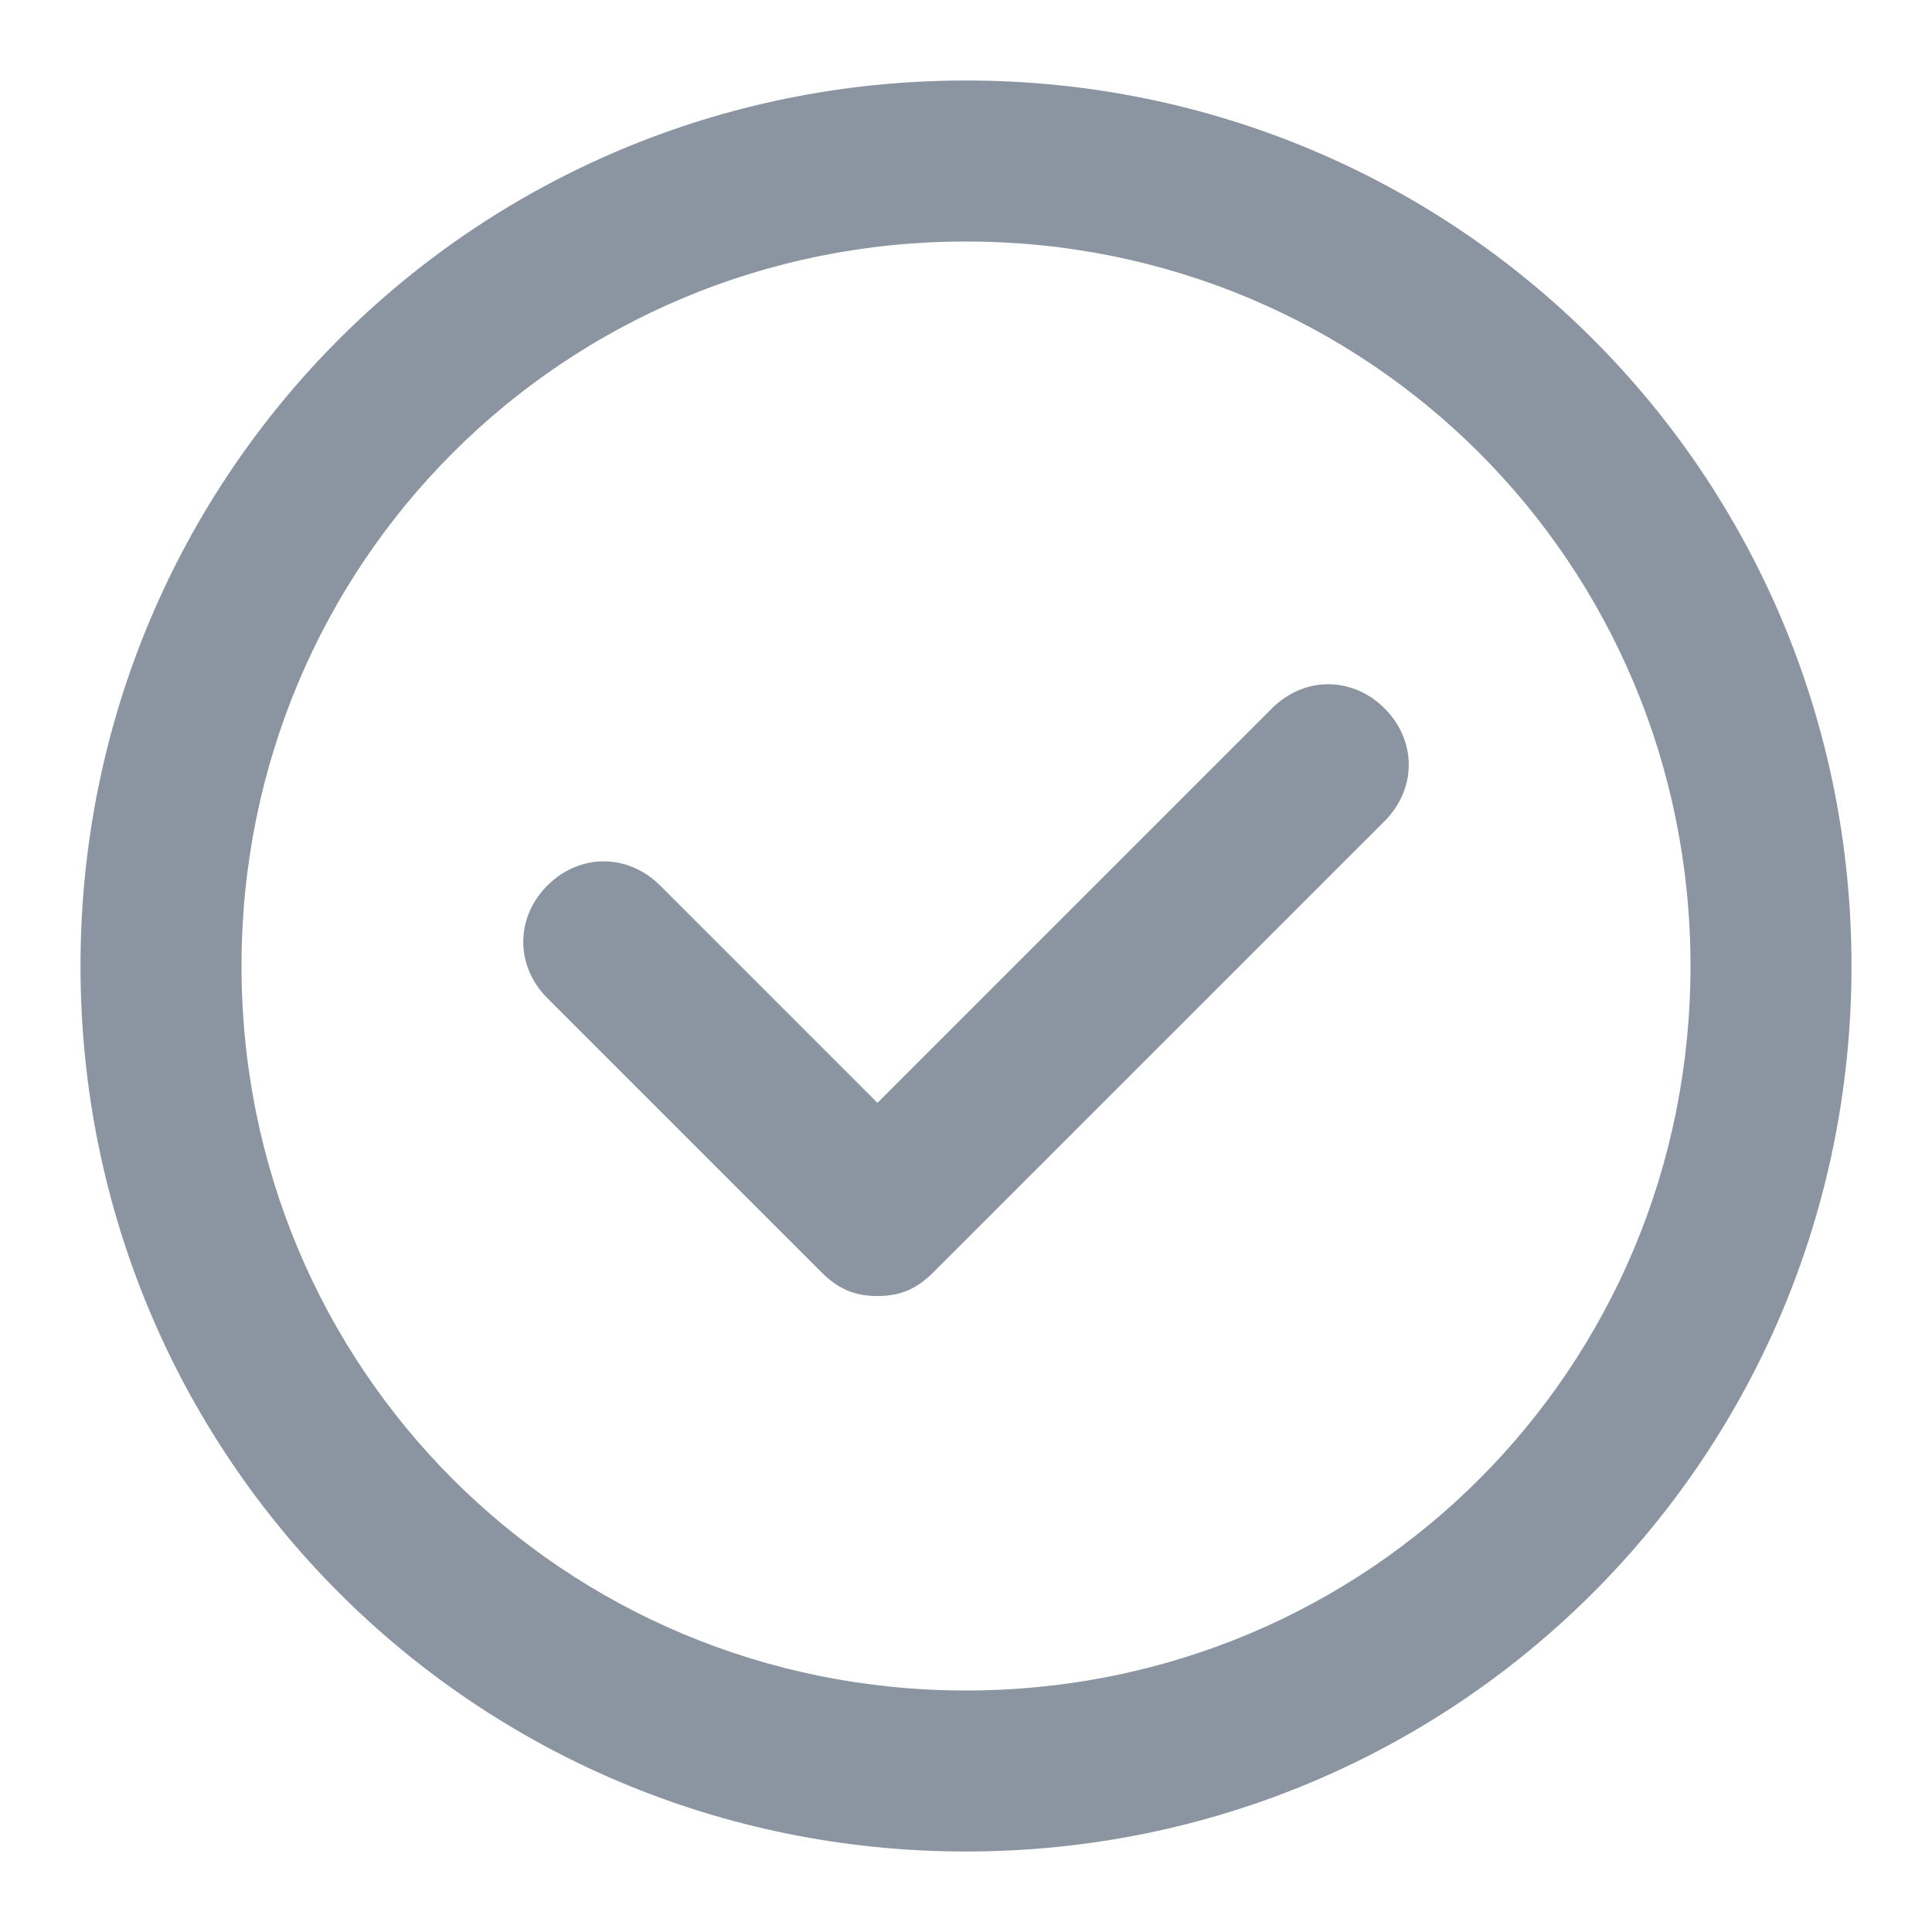
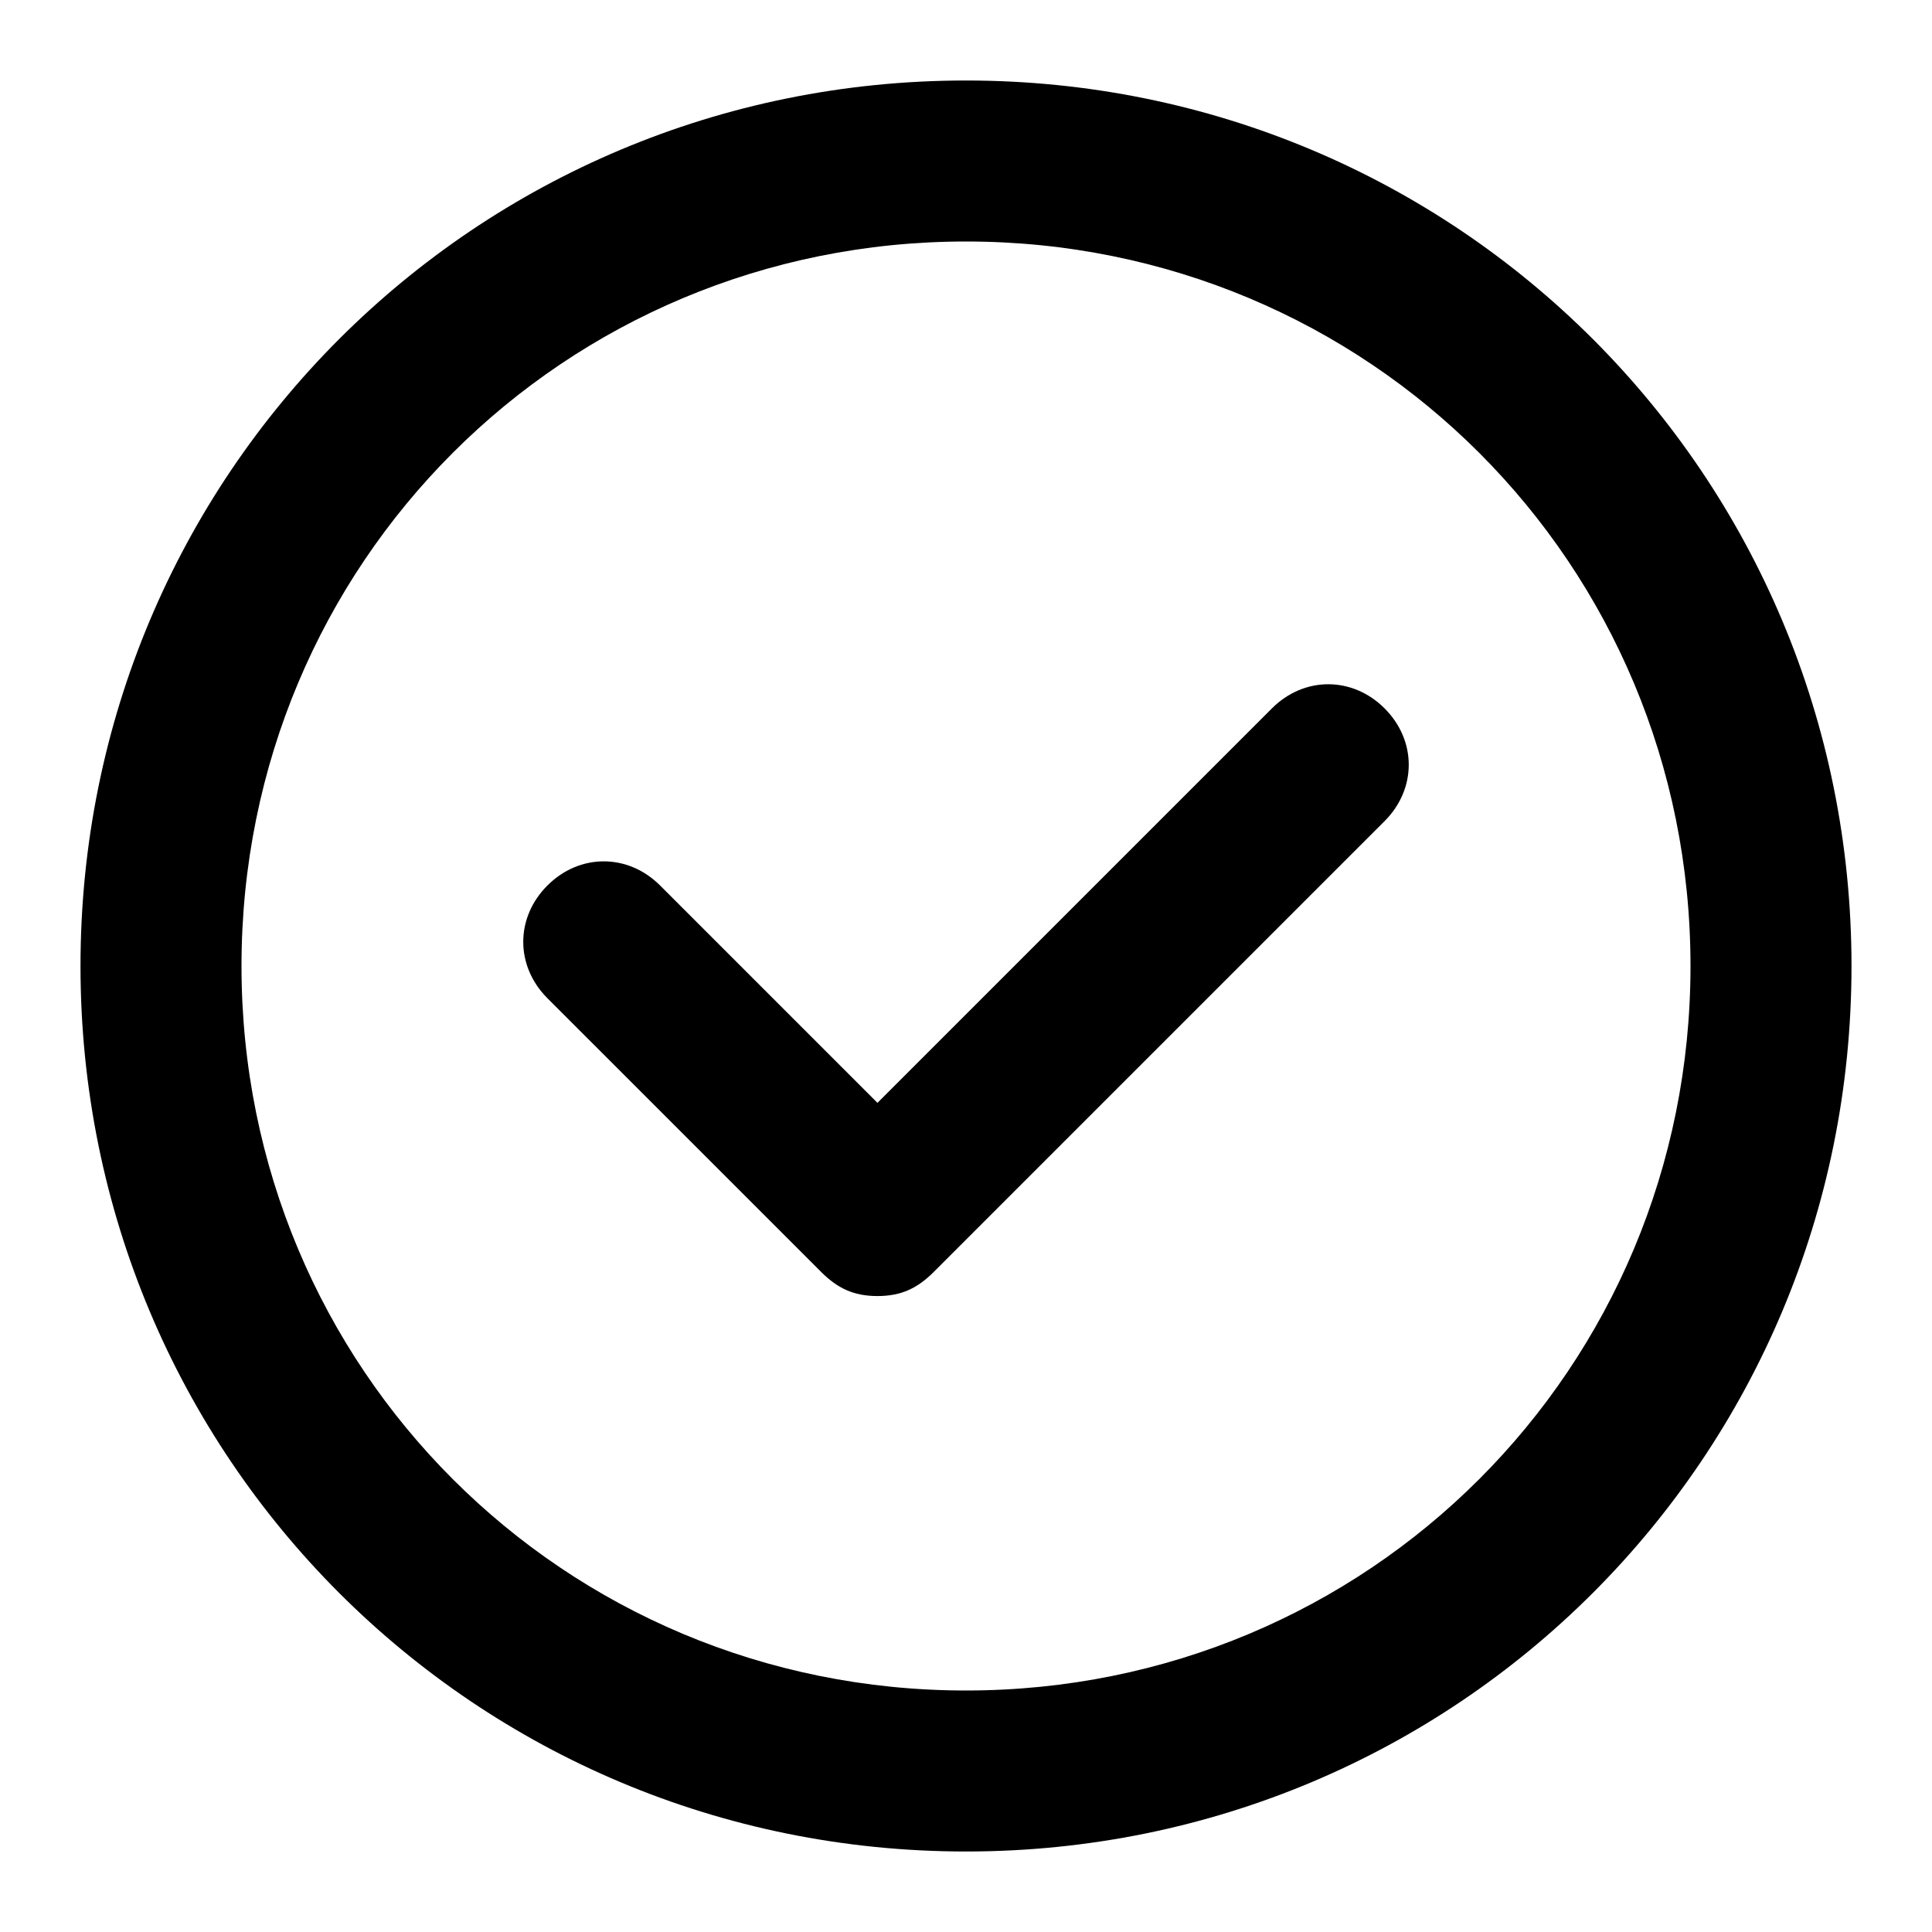
<svg xmlns="http://www.w3.org/2000/svg" width="24" height="24" viewBox="0 0 24 24" fill="none">
  <g id="icon-check-circle-line-mono">
-     <path id="Vector" fill-rule="evenodd" clip-rule="evenodd" d="M17.2 10.2L11.6 15.8C11.4 16 11.2 16.1 10.9 16.1C10.6 16.1 10.4 16 10.2 15.8L6.8 12.4C6.4 12 6.4 11.4 6.8 11C7.2 10.6 7.8 10.6 8.2 11L10.9 13.7L15.8 8.8C16.2 8.4 16.8 8.4 17.2 8.8C17.6 9.2 17.6 9.8 17.2 10.2Z" fill="#8B95A1" />
-     <path id="Vector_2" d="M12 3C17 3 21 7 21 12C21 17 17 21 12 21C7 21 3 17 3 12C3 7 7 3 12 3ZM12 1C5.9 1 1 5.9 1 12C1 18.1 5.9 23 12 23C18.1 23 23 18.1 23 12C23 5.9 18.1 1 12 1Z" fill="#8B95A1" />
+     <path id="Vector" fill-rule="evenodd" clip-rule="evenodd" d="M17.2 10.2L11.6 15.8C11.4 16 11.2 16.1 10.9 16.1C10.6 16.1 10.4 16 10.2 15.8L6.8 12.4C6.4 12 6.4 11.4 6.8 11C7.2 10.6 7.8 10.6 8.2 11L10.9 13.7L15.8 8.8C16.2 8.4 16.8 8.4 17.2 8.8C17.6 9.2 17.6 9.8 17.2 10.2Z" fill="currentColor" />
+     <path id="Vector_2" d="M12 3C17 3 21 7 21 12C21 17 17 21 12 21C7 21 3 17 3 12C3 7 7 3 12 3ZM12 1C5.9 1 1 5.9 1 12C1 18.1 5.9 23 12 23C18.1 23 23 18.1 23 12C23 5.9 18.1 1 12 1Z" fill="currentColor" />
  </g>
</svg>
